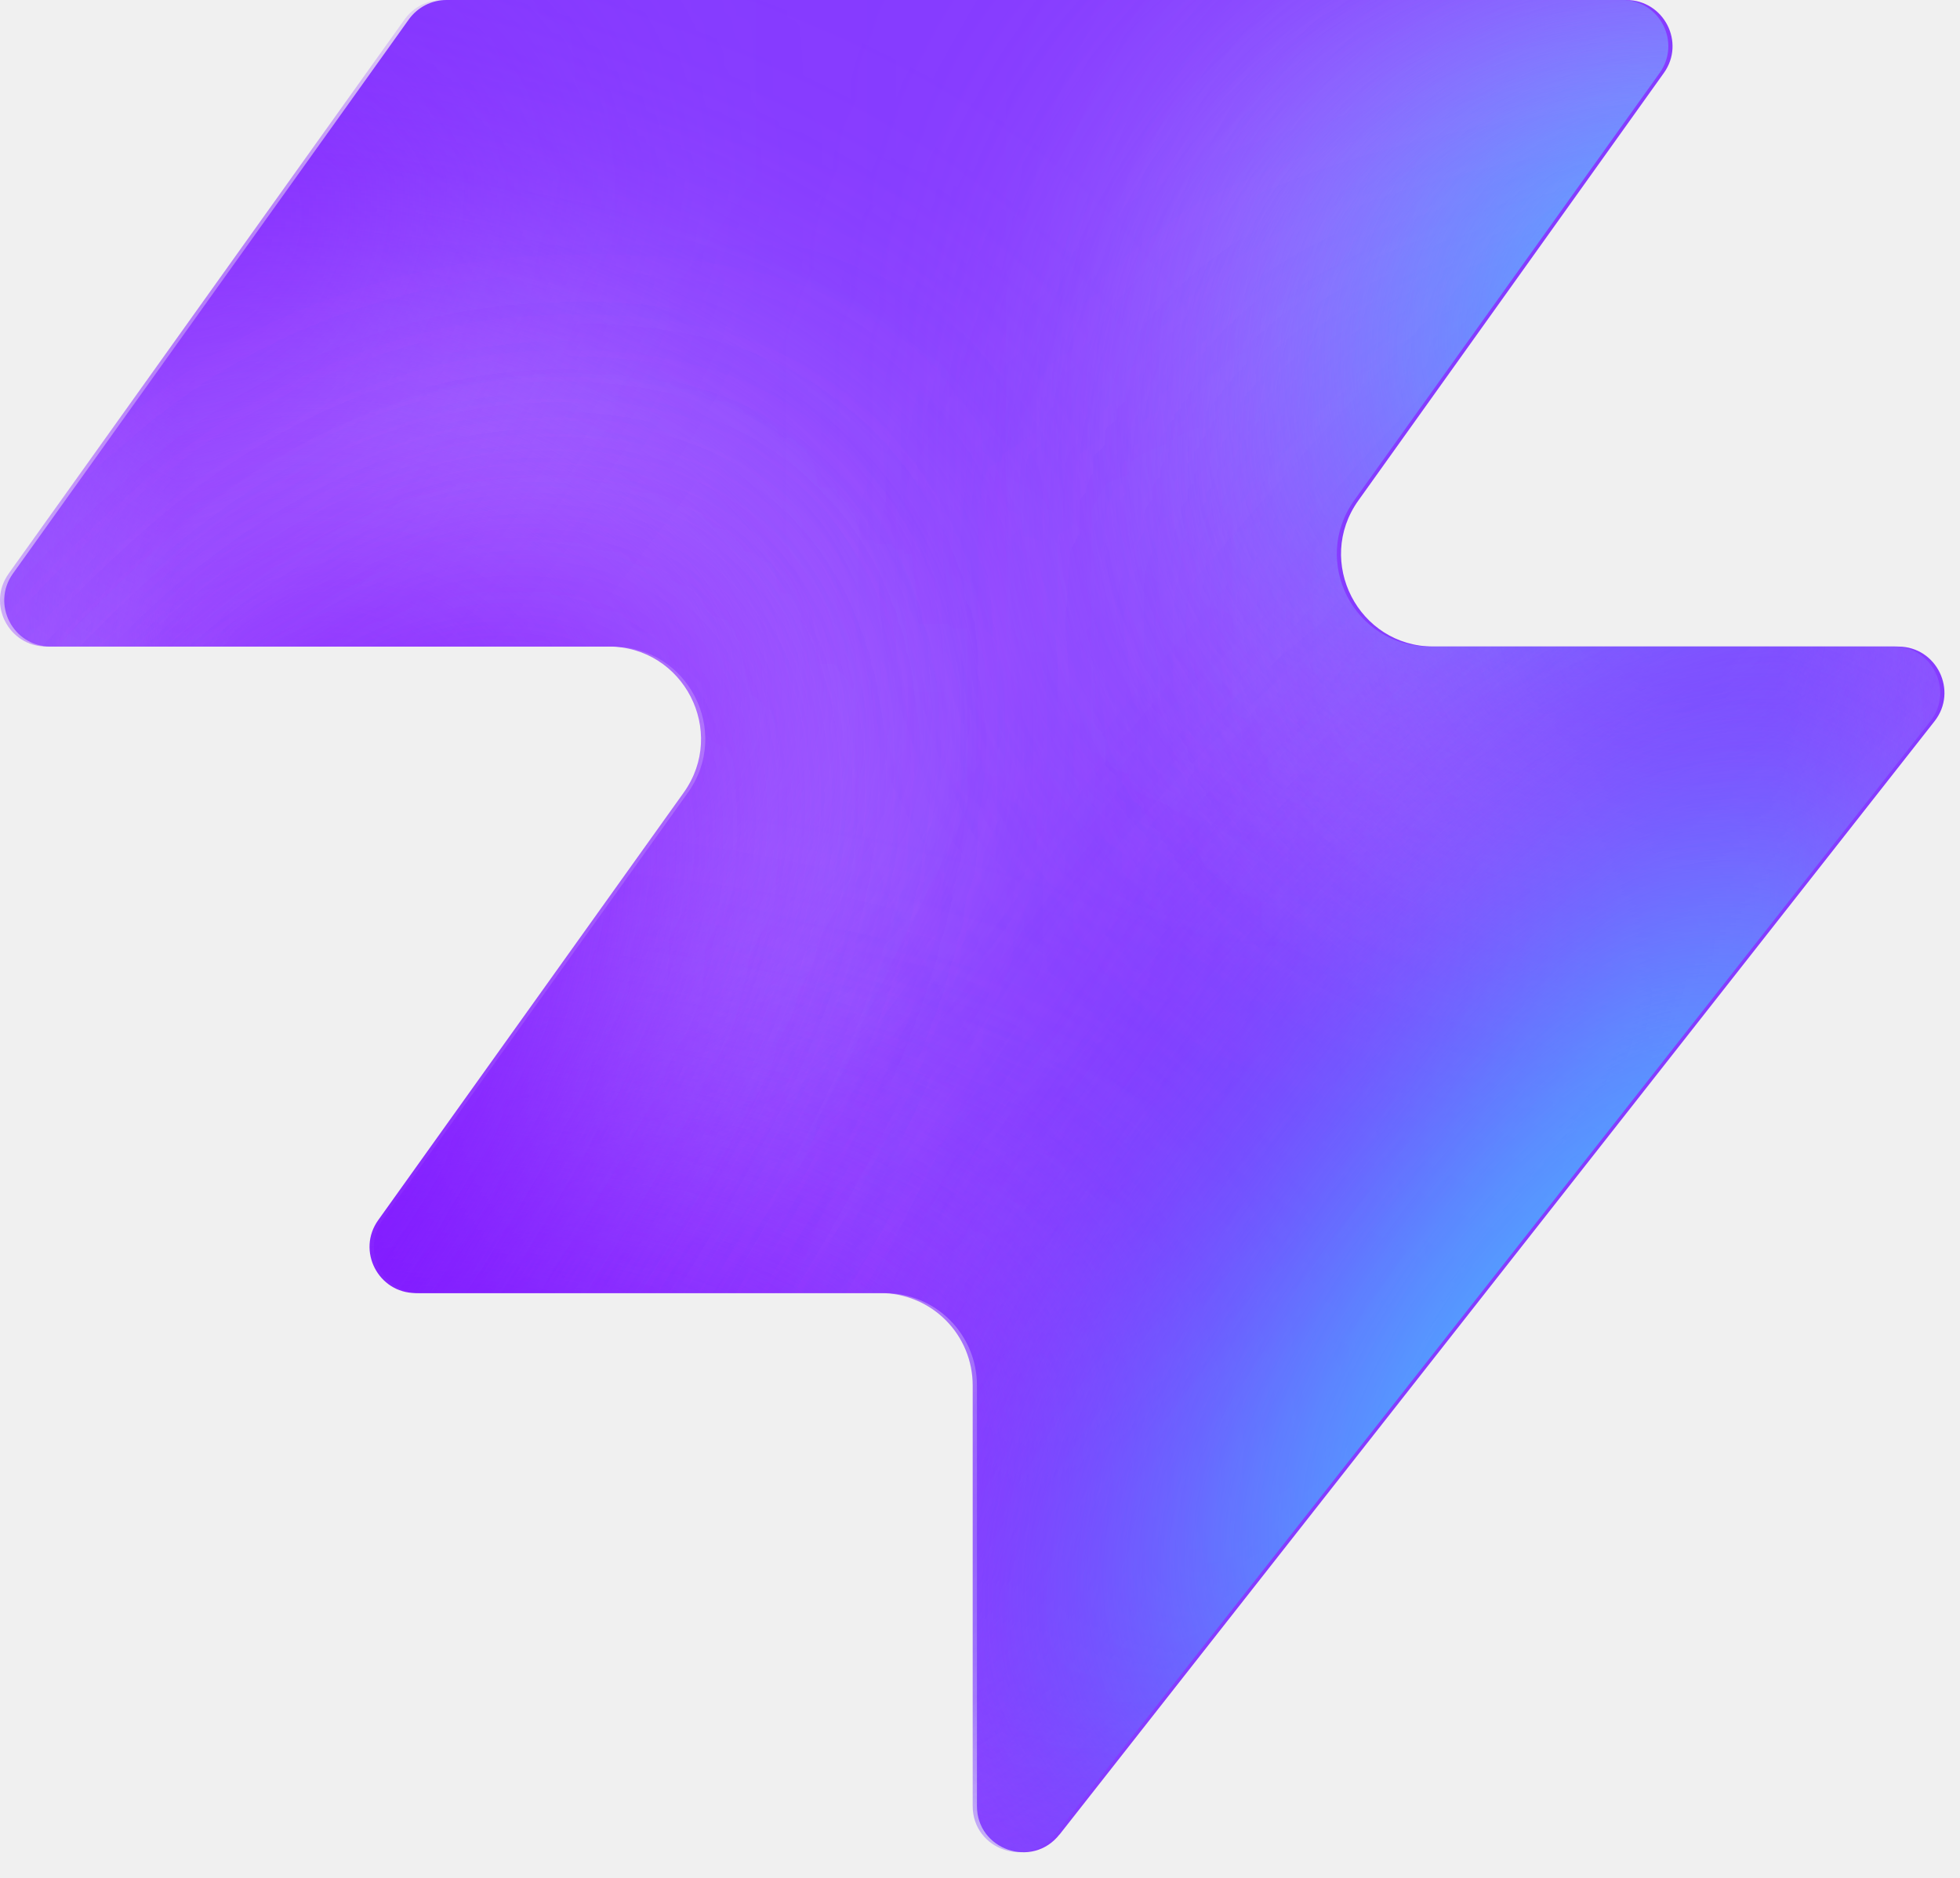
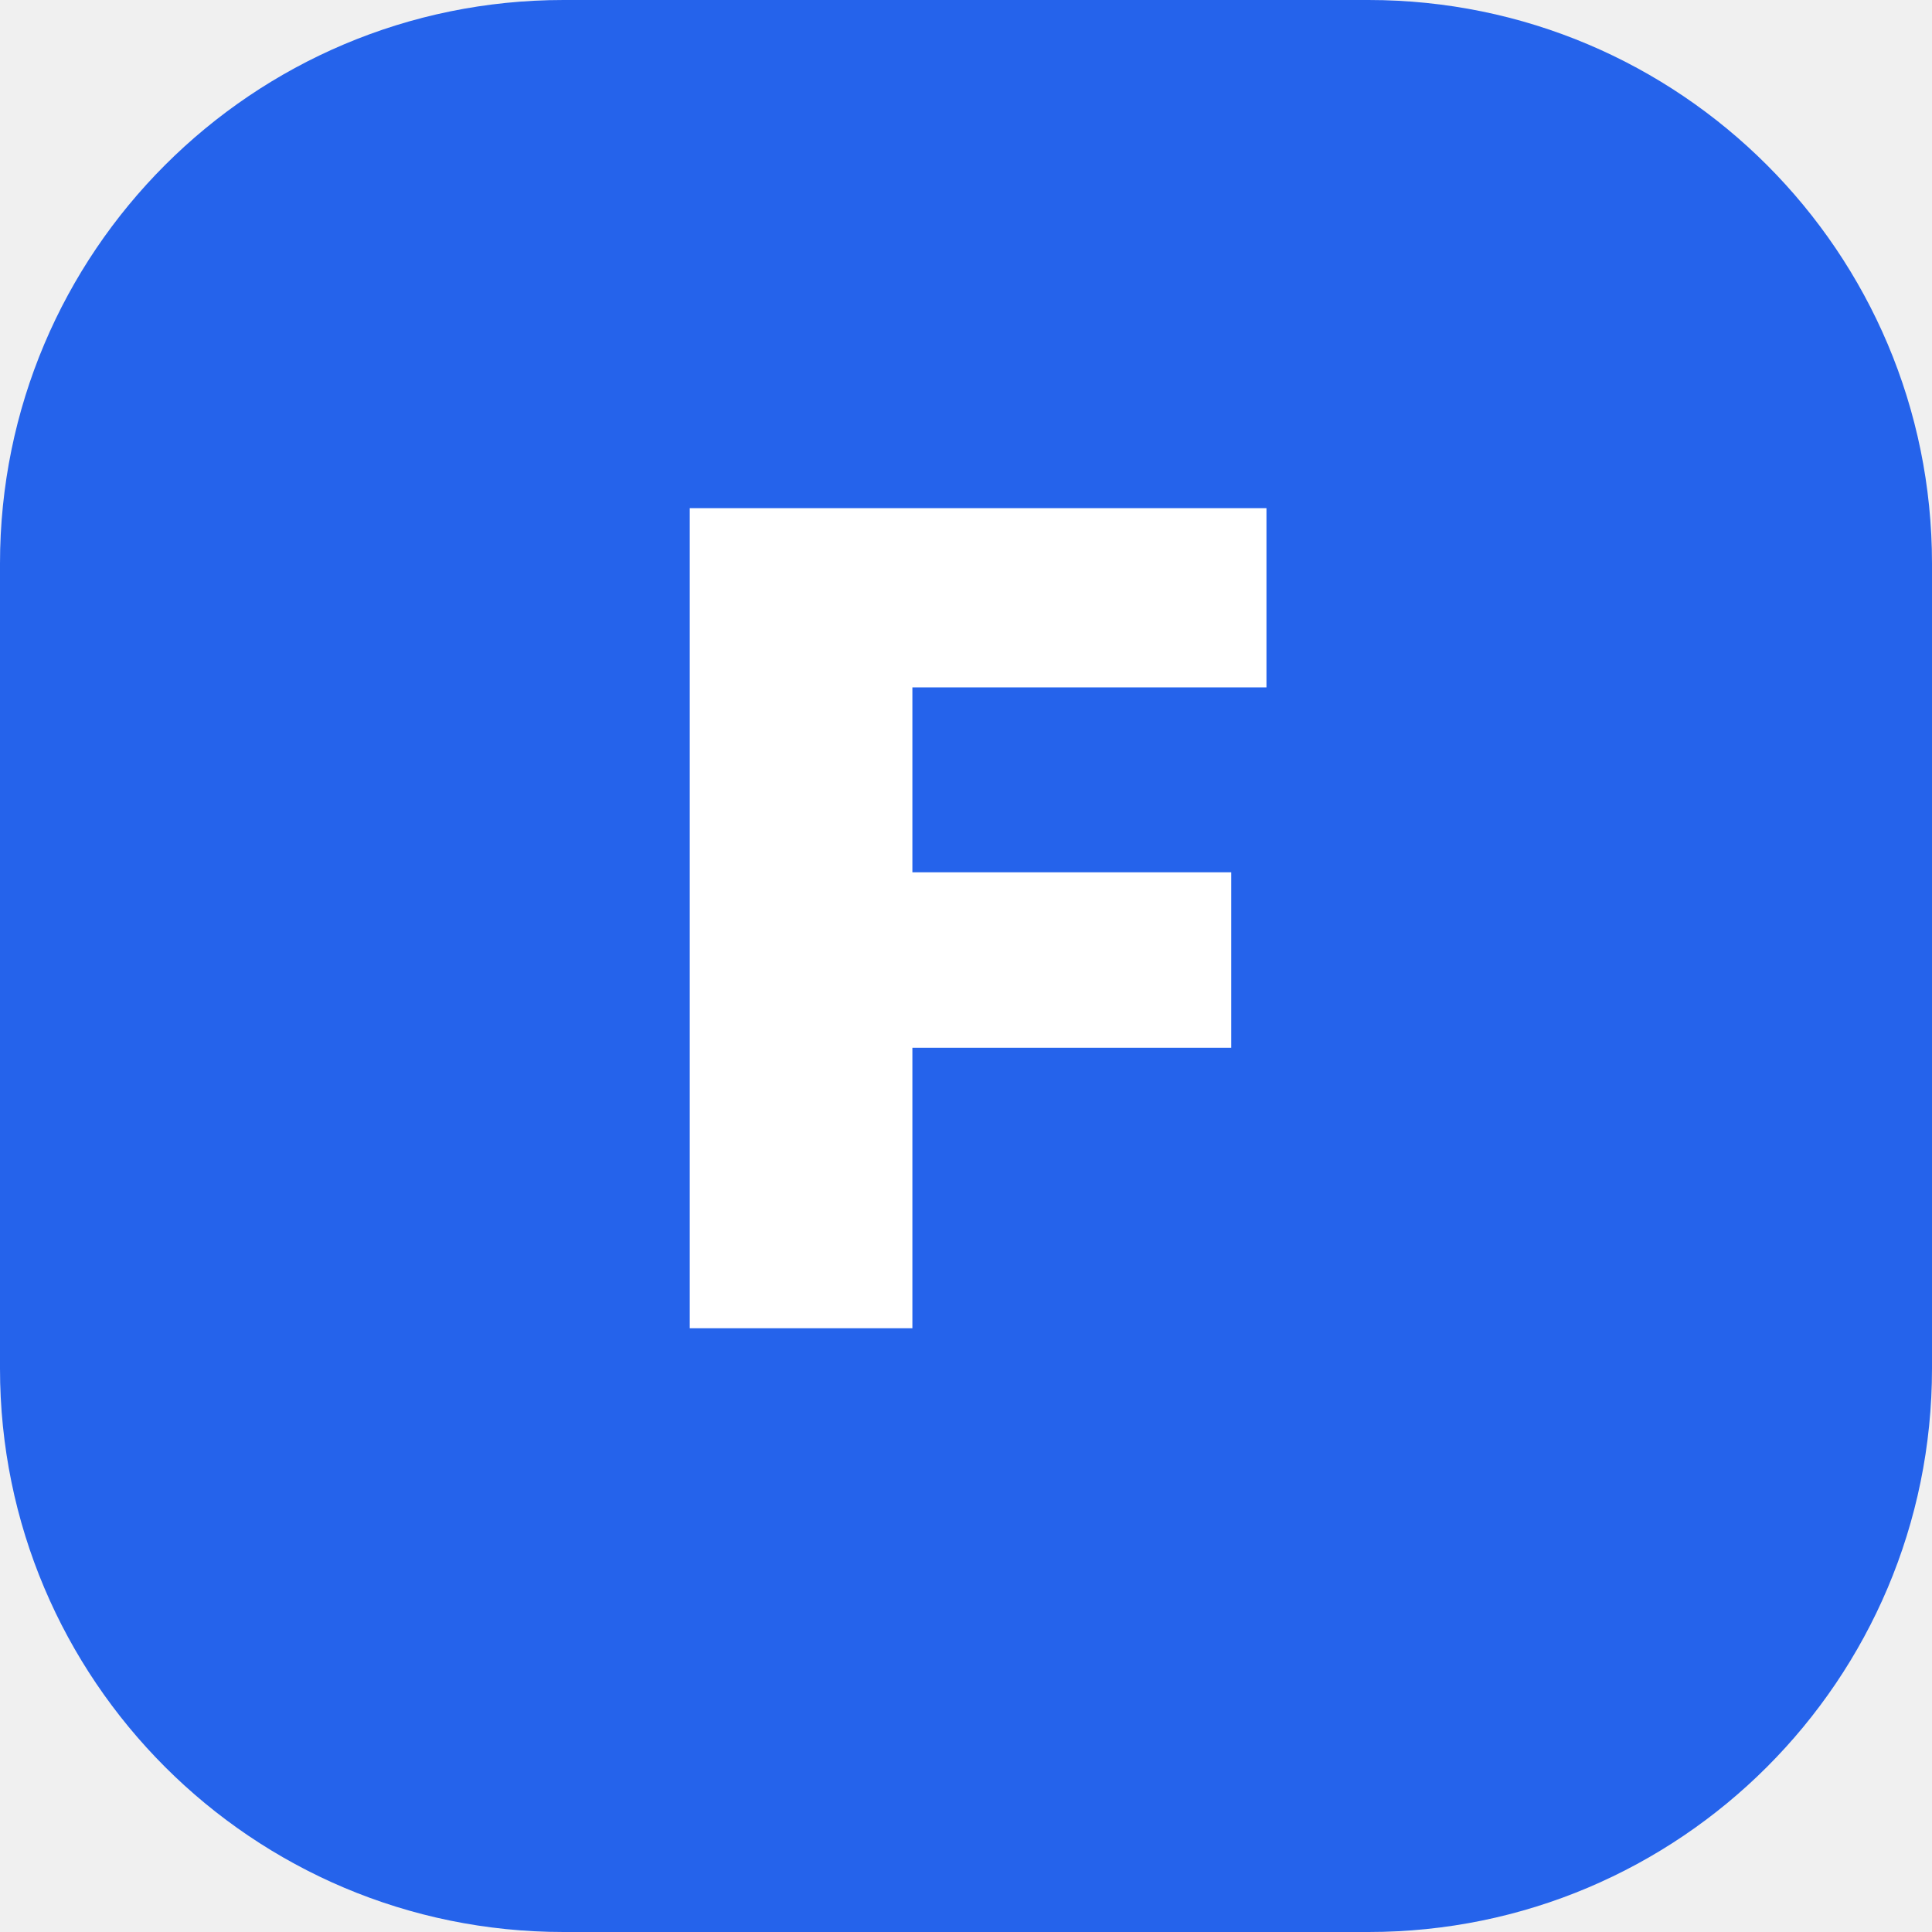
- <svg xmlns="http://www.w3.org/2000/svg" width="48" height="46" fill="none" viewBox="0 0 48 46">
-   <path fill="#863bff" d="M25.946 44.938c-.664.845-2.021.375-2.021-.698V33.937a2.26 2.26 0 0 0-2.262-2.262H10.287c-.92 0-1.456-1.04-.92-1.788l7.48-10.471c1.07-1.497 0-3.578-1.842-3.578H1.237c-.92 0-1.456-1.04-.92-1.788L10.013.474c.214-.297.556-.474.92-.474h28.894c.92 0 1.456 1.04.92 1.788l-7.48 10.471c-1.07 1.498 0 3.579 1.842 3.579h11.377c.943 0 1.473 1.088.89 1.83L25.947 44.94z" style="fill:#863bff;fill:color(display-p3 .525 .23 1);fill-opacity:1" />
-   <mask id="a" width="48" height="46" x="0" y="0" maskUnits="userSpaceOnUse" style="mask-type:alpha">
-     <path fill="#000" d="M25.842 44.938c-.664.844-2.021.375-2.021-.698V33.937a2.26 2.26 0 0 0-2.262-2.262H10.183c-.92 0-1.456-1.04-.92-1.788l7.48-10.471c1.07-1.498 0-3.579-1.842-3.579H1.133c-.92 0-1.456-1.04-.92-1.787L9.91.473c.214-.297.556-.474.92-.474h28.894c.92 0 1.456 1.04.92 1.788l-7.48 10.471c-1.07 1.498 0 3.578 1.842 3.578h11.377c.943 0 1.473 1.088.89 1.832L25.843 44.94z" style="fill:#000;fill-opacity:1" />
-   </mask>
-   <g mask="url(#a)">
-     <g filter="url(#b)">
-       <ellipse cx="5.508" cy="14.704" fill="#ede6ff" rx="5.508" ry="14.704" style="fill:#ede6ff;fill:color(display-p3 .927 .903 1);fill-opacity:1" transform="matrix(.00324 1 1 -.00324 -4.47 31.516)" />
-     </g>
-     <g filter="url(#c)">
-       <ellipse cx="10.399" cy="29.851" fill="#ede6ff" rx="10.399" ry="29.851" style="fill:#ede6ff;fill:color(display-p3 .927 .903 1);fill-opacity:1" transform="matrix(.00324 1 1 -.00324 -39.328 7.883)" />
-     </g>
-     <g filter="url(#d)">
-       <ellipse cx="5.508" cy="30.487" fill="#7e14ff" rx="5.508" ry="30.487" style="fill:#7e14ff;fill:color(display-p3 .492 .077 1);fill-opacity:1" transform="rotate(89.814 -25.913 -14.639)scale(1 -1)" />
-     </g>
-     <g filter="url(#e)">
-       <ellipse cx="5.508" cy="30.599" fill="#7e14ff" rx="5.508" ry="30.599" style="fill:#7e14ff;fill:color(display-p3 .492 .077 1);fill-opacity:1" transform="rotate(89.814 -32.644 -3.334)scale(1 -1)" />
-     </g>
-     <g filter="url(#f)">
-       <ellipse cx="5.508" cy="30.599" fill="#7e14ff" rx="5.508" ry="30.599" style="fill:#7e14ff;fill:color(display-p3 .492 .077 1);fill-opacity:1" transform="matrix(.00324 1 1 -.00324 -34.34 30.47)" />
-     </g>
-     <g filter="url(#g)">
-       <ellipse cx="14.072" cy="22.078" fill="#ede6ff" rx="14.072" ry="22.078" style="fill:#ede6ff;fill:color(display-p3 .927 .903 1);fill-opacity:1" transform="rotate(93.35 24.506 48.493)scale(-1 1)" />
-     </g>
-     <g filter="url(#h)">
-       <ellipse cx="3.47" cy="21.501" fill="#7e14ff" rx="3.47" ry="21.501" style="fill:#7e14ff;fill:color(display-p3 .492 .077 1);fill-opacity:1" transform="rotate(89.009 28.708 47.59)scale(-1 1)" />
-     </g>
-     <g filter="url(#i)">
-       <ellipse cx="3.47" cy="21.501" fill="#7e14ff" rx="3.47" ry="21.501" style="fill:#7e14ff;fill:color(display-p3 .492 .077 1);fill-opacity:1" transform="rotate(89.009 28.708 47.59)scale(-1 1)" />
-     </g>
-     <g filter="url(#j)">
-       <ellipse cx=".387" cy="8.972" fill="#7e14ff" rx="4.407" ry="29.108" style="fill:#7e14ff;fill:color(display-p3 .492 .077 1);fill-opacity:1" transform="rotate(39.51 .387 8.972)" />
-     </g>
-     <g filter="url(#k)">
-       <ellipse cx="47.523" cy="-6.092" fill="#7e14ff" rx="4.407" ry="29.108" style="fill:#7e14ff;fill:color(display-p3 .492 .077 1);fill-opacity:1" transform="rotate(37.892 47.523 -6.092)" />
-     </g>
-     <g filter="url(#l)">
-       <ellipse cx="41.412" cy="6.333" fill="#47bfff" rx="5.971" ry="9.665" style="fill:#47bfff;fill:color(display-p3 .28 .748 1);fill-opacity:1" transform="rotate(37.892 41.412 6.333)" />
-     </g>
-     <g filter="url(#m)">
-       <ellipse cx="-1.879" cy="38.332" fill="#7e14ff" rx="4.407" ry="29.108" style="fill:#7e14ff;fill:color(display-p3 .492 .077 1);fill-opacity:1" transform="rotate(37.892 -1.88 38.332)" />
-     </g>
-     <g filter="url(#n)">
-       <ellipse cx="-1.879" cy="38.332" fill="#7e14ff" rx="4.407" ry="29.108" style="fill:#7e14ff;fill:color(display-p3 .492 .077 1);fill-opacity:1" transform="rotate(37.892 -1.88 38.332)" />
-     </g>
-     <g filter="url(#o)">
-       <ellipse cx="35.651" cy="29.907" fill="#7e14ff" rx="4.407" ry="29.108" style="fill:#7e14ff;fill:color(display-p3 .492 .077 1);fill-opacity:1" transform="rotate(37.892 35.651 29.907)" />
-     </g>
-     <g filter="url(#p)">
-       <ellipse cx="38.418" cy="32.4" fill="#47bfff" rx="5.971" ry="15.297" style="fill:#47bfff;fill:color(display-p3 .28 .748 1);fill-opacity:1" transform="rotate(37.892 38.418 32.4)" />
-     </g>
-   </g>
-   <defs>
-     <filter id="b" width="60.045" height="41.654" x="-19.77" y="16.149" color-interpolation-filters="sRGB" filterUnits="userSpaceOnUse">
-       <feFlood flood-opacity="0" result="BackgroundImageFix" />
-       <feBlend in="SourceGraphic" in2="BackgroundImageFix" result="shape" />
-       <feGaussianBlur result="effect1_foregroundBlur_2002_17158" stdDeviation="7.659" />
-     </filter>
-     <filter id="c" width="90.34" height="51.437" x="-54.613" y="-7.533" color-interpolation-filters="sRGB" filterUnits="userSpaceOnUse">
-       <feFlood flood-opacity="0" result="BackgroundImageFix" />
-       <feBlend in="SourceGraphic" in2="BackgroundImageFix" result="shape" />
-       <feGaussianBlur result="effect1_foregroundBlur_2002_17158" stdDeviation="7.659" />
-     </filter>
-     <filter id="d" width="79.355" height="29.4" x="-49.64" y="2.03" color-interpolation-filters="sRGB" filterUnits="userSpaceOnUse">
-       <feFlood flood-opacity="0" result="BackgroundImageFix" />
-       <feBlend in="SourceGraphic" in2="BackgroundImageFix" result="shape" />
-       <feGaussianBlur result="effect1_foregroundBlur_2002_17158" stdDeviation="4.596" />
-     </filter>
-     <filter id="e" width="79.579" height="29.4" x="-45.045" y="20.029" color-interpolation-filters="sRGB" filterUnits="userSpaceOnUse">
-       <feFlood flood-opacity="0" result="BackgroundImageFix" />
-       <feBlend in="SourceGraphic" in2="BackgroundImageFix" result="shape" />
-       <feGaussianBlur result="effect1_foregroundBlur_2002_17158" stdDeviation="4.596" />
-     </filter>
-     <filter id="f" width="79.579" height="29.4" x="-43.513" y="21.178" color-interpolation-filters="sRGB" filterUnits="userSpaceOnUse">
-       <feFlood flood-opacity="0" result="BackgroundImageFix" />
-       <feBlend in="SourceGraphic" in2="BackgroundImageFix" result="shape" />
-       <feGaussianBlur result="effect1_foregroundBlur_2002_17158" stdDeviation="4.596" />
-     </filter>
-     <filter id="g" width="74.749" height="58.852" x="15.756" y="-17.901" color-interpolation-filters="sRGB" filterUnits="userSpaceOnUse">
-       <feFlood flood-opacity="0" result="BackgroundImageFix" />
-       <feBlend in="SourceGraphic" in2="BackgroundImageFix" result="shape" />
-       <feGaussianBlur result="effect1_foregroundBlur_2002_17158" stdDeviation="7.659" />
-     </filter>
-     <filter id="h" width="61.377" height="25.362" x="23.548" y="2.284" color-interpolation-filters="sRGB" filterUnits="userSpaceOnUse">
-       <feFlood flood-opacity="0" result="BackgroundImageFix" />
-       <feBlend in="SourceGraphic" in2="BackgroundImageFix" result="shape" />
-       <feGaussianBlur result="effect1_foregroundBlur_2002_17158" stdDeviation="4.596" />
-     </filter>
-     <filter id="i" width="61.377" height="25.362" x="23.548" y="2.284" color-interpolation-filters="sRGB" filterUnits="userSpaceOnUse">
-       <feFlood flood-opacity="0" result="BackgroundImageFix" />
-       <feBlend in="SourceGraphic" in2="BackgroundImageFix" result="shape" />
-       <feGaussianBlur result="effect1_foregroundBlur_2002_17158" stdDeviation="4.596" />
-     </filter>
-     <filter id="j" width="56.045" height="63.649" x="-27.636" y="-22.853" color-interpolation-filters="sRGB" filterUnits="userSpaceOnUse">
-       <feFlood flood-opacity="0" result="BackgroundImageFix" />
-       <feBlend in="SourceGraphic" in2="BackgroundImageFix" result="shape" />
-       <feGaussianBlur result="effect1_foregroundBlur_2002_17158" stdDeviation="4.596" />
-     </filter>
-     <filter id="k" width="54.814" height="64.646" x="20.116" y="-38.415" color-interpolation-filters="sRGB" filterUnits="userSpaceOnUse">
-       <feFlood flood-opacity="0" result="BackgroundImageFix" />
-       <feBlend in="SourceGraphic" in2="BackgroundImageFix" result="shape" />
-       <feGaussianBlur result="effect1_foregroundBlur_2002_17158" stdDeviation="4.596" />
-     </filter>
-     <filter id="l" width="33.541" height="35.313" x="24.641" y="-11.323" color-interpolation-filters="sRGB" filterUnits="userSpaceOnUse">
-       <feFlood flood-opacity="0" result="BackgroundImageFix" />
-       <feBlend in="SourceGraphic" in2="BackgroundImageFix" result="shape" />
-       <feGaussianBlur result="effect1_foregroundBlur_2002_17158" stdDeviation="4.596" />
-     </filter>
-     <filter id="m" width="54.814" height="64.646" x="-29.286" y="6.009" color-interpolation-filters="sRGB" filterUnits="userSpaceOnUse">
-       <feFlood flood-opacity="0" result="BackgroundImageFix" />
-       <feBlend in="SourceGraphic" in2="BackgroundImageFix" result="shape" />
-       <feGaussianBlur result="effect1_foregroundBlur_2002_17158" stdDeviation="4.596" />
-     </filter>
-     <filter id="n" width="54.814" height="64.646" x="-29.286" y="6.009" color-interpolation-filters="sRGB" filterUnits="userSpaceOnUse">
-       <feFlood flood-opacity="0" result="BackgroundImageFix" />
-       <feBlend in="SourceGraphic" in2="BackgroundImageFix" result="shape" />
-       <feGaussianBlur result="effect1_foregroundBlur_2002_17158" stdDeviation="4.596" />
-     </filter>
-     <filter id="o" width="54.814" height="64.646" x="8.244" y="-2.416" color-interpolation-filters="sRGB" filterUnits="userSpaceOnUse">
-       <feFlood flood-opacity="0" result="BackgroundImageFix" />
-       <feBlend in="SourceGraphic" in2="BackgroundImageFix" result="shape" />
-       <feGaussianBlur result="effect1_foregroundBlur_2002_17158" stdDeviation="4.596" />
-     </filter>
-     <filter id="p" width="39.409" height="43.623" x="18.713" y="10.588" color-interpolation-filters="sRGB" filterUnits="userSpaceOnUse">
-       <feFlood flood-opacity="0" result="BackgroundImageFix" />
-       <feBlend in="SourceGraphic" in2="BackgroundImageFix" result="shape" />
-       <feGaussianBlur result="effect1_foregroundBlur_2002_17158" stdDeviation="4.596" />
-     </filter>
-   </defs>
+ <svg xmlns="http://www.w3.org/2000/svg" width="48" height="48" fill="none" viewBox="0 0 48 48">
+   <rect width="48" height="48" rx="14" fill="#2563EB" />
+   <text x="24" y="33" fill="#FFFFFF" font-family="'Outfit', 'Inter', sans-serif" font-size="28" font-weight="900" text-anchor="middle">F</text>
</svg>
